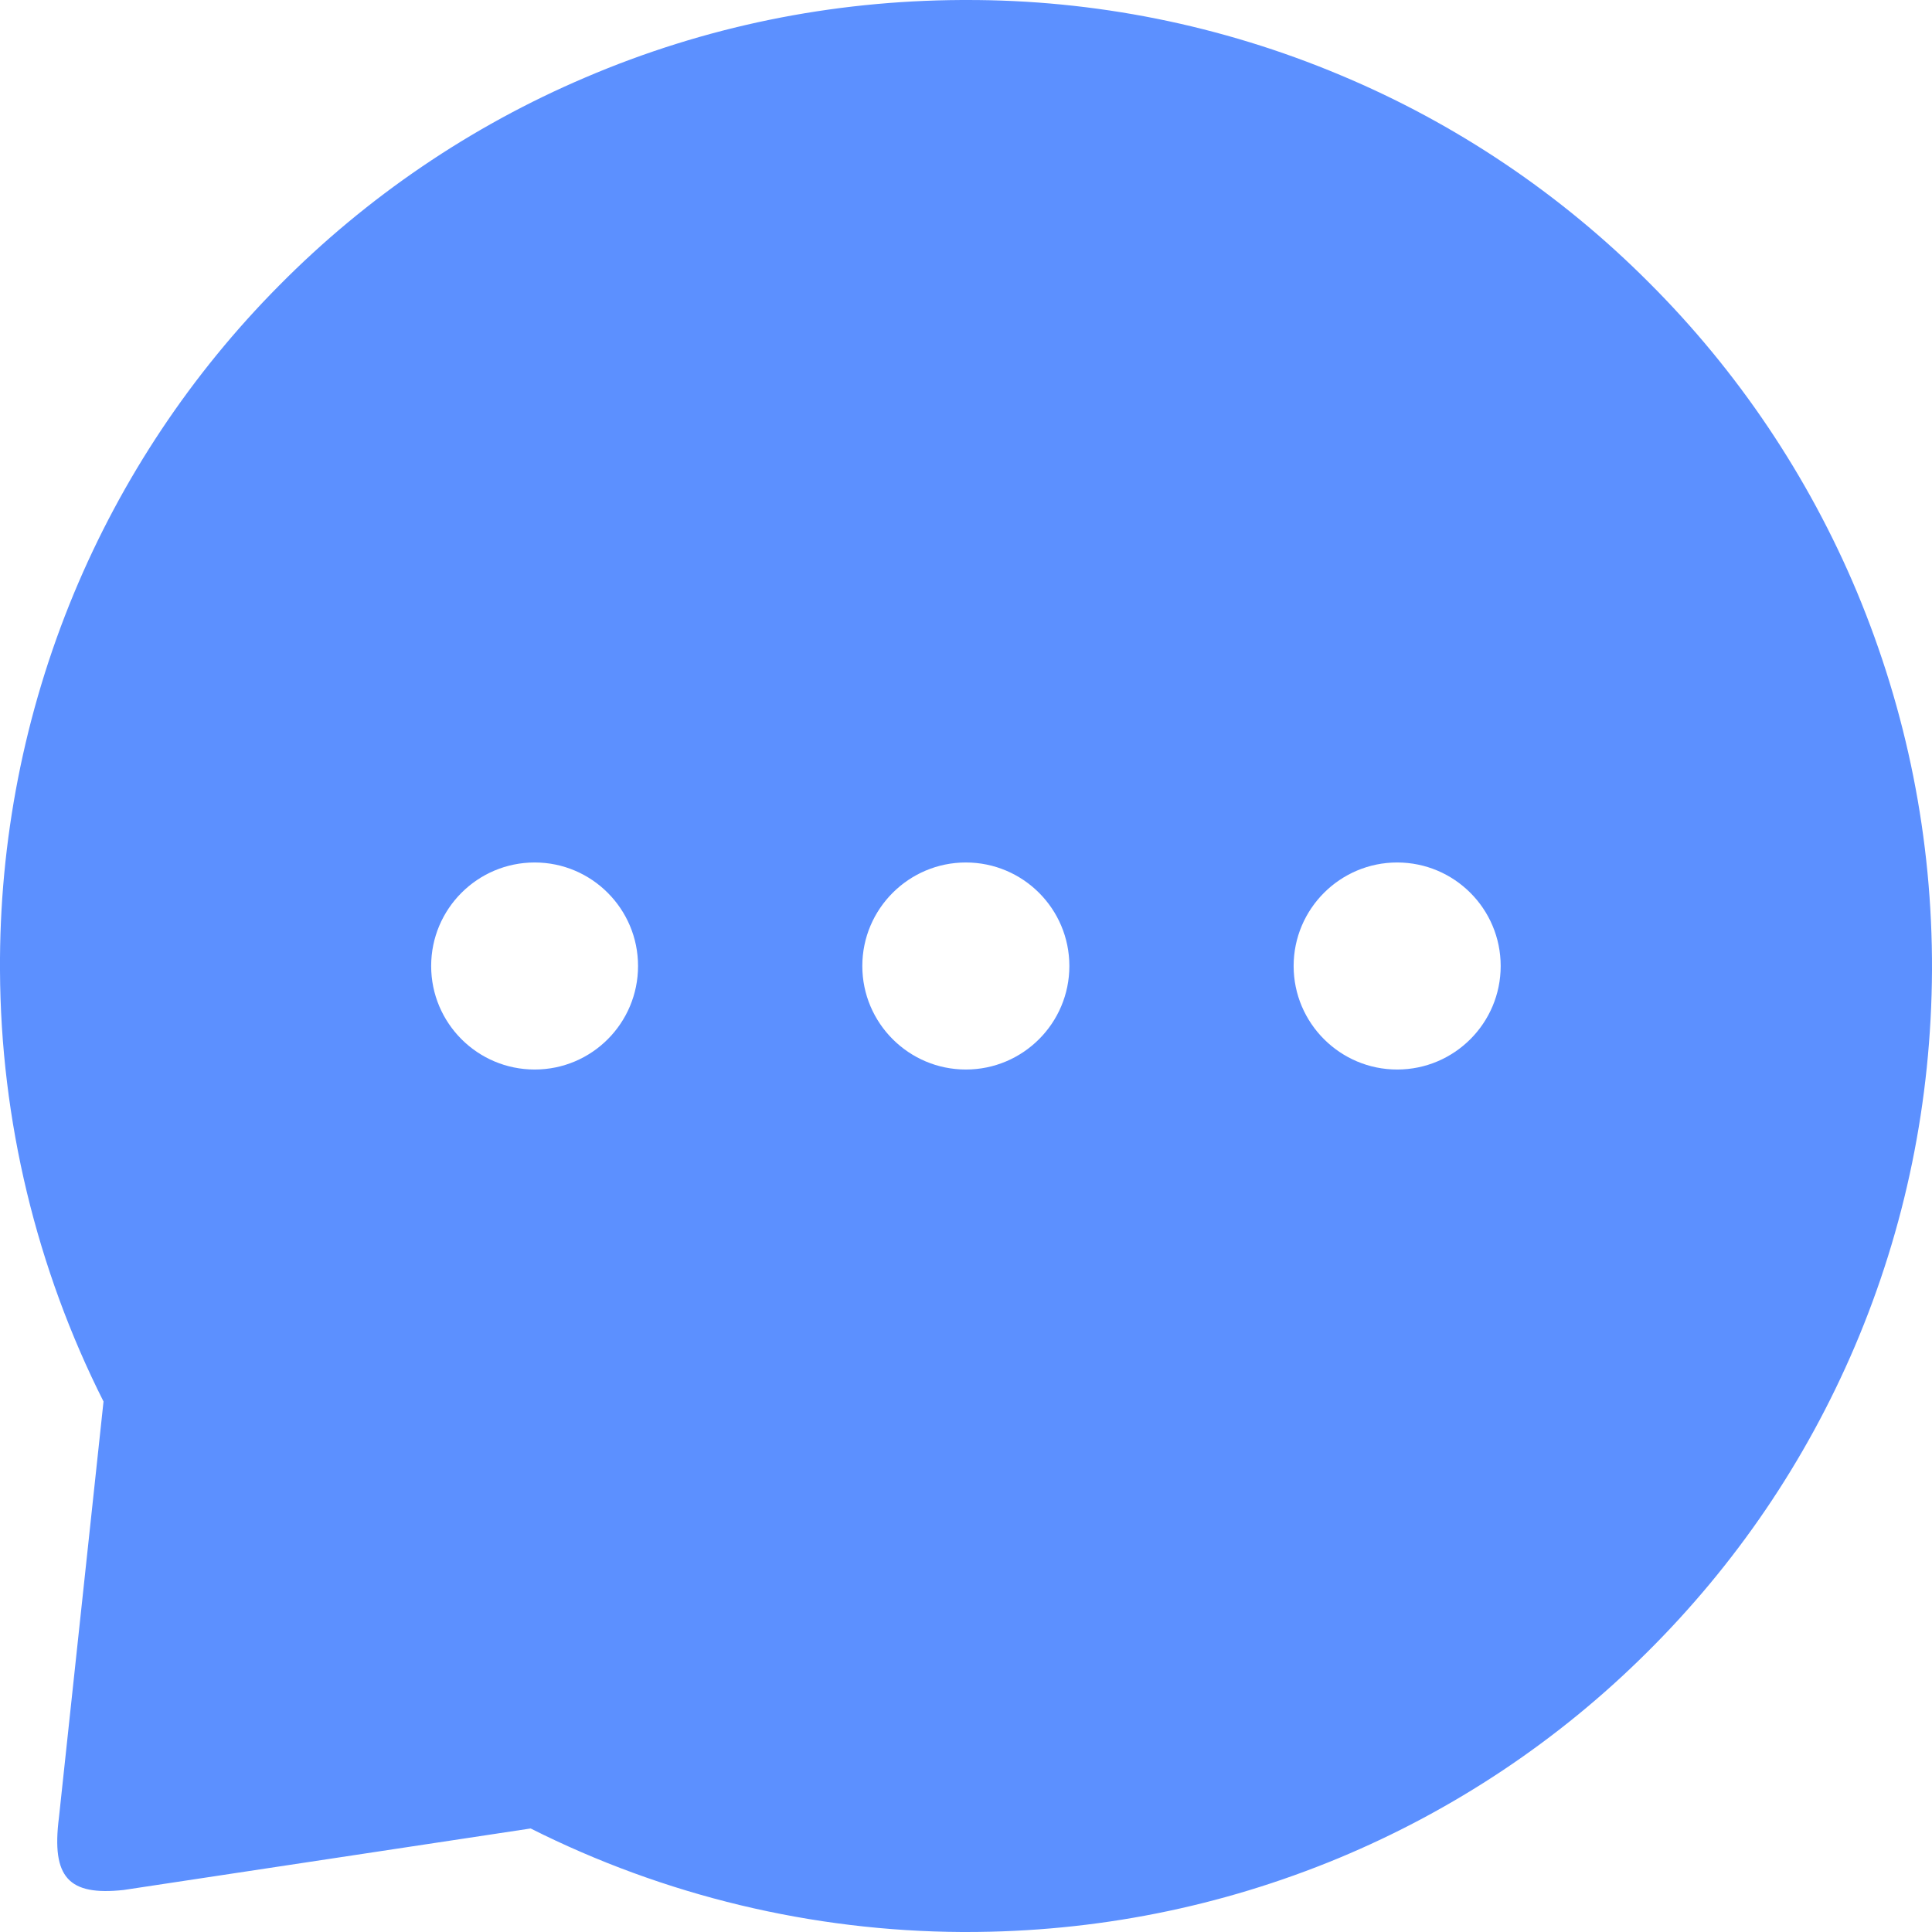
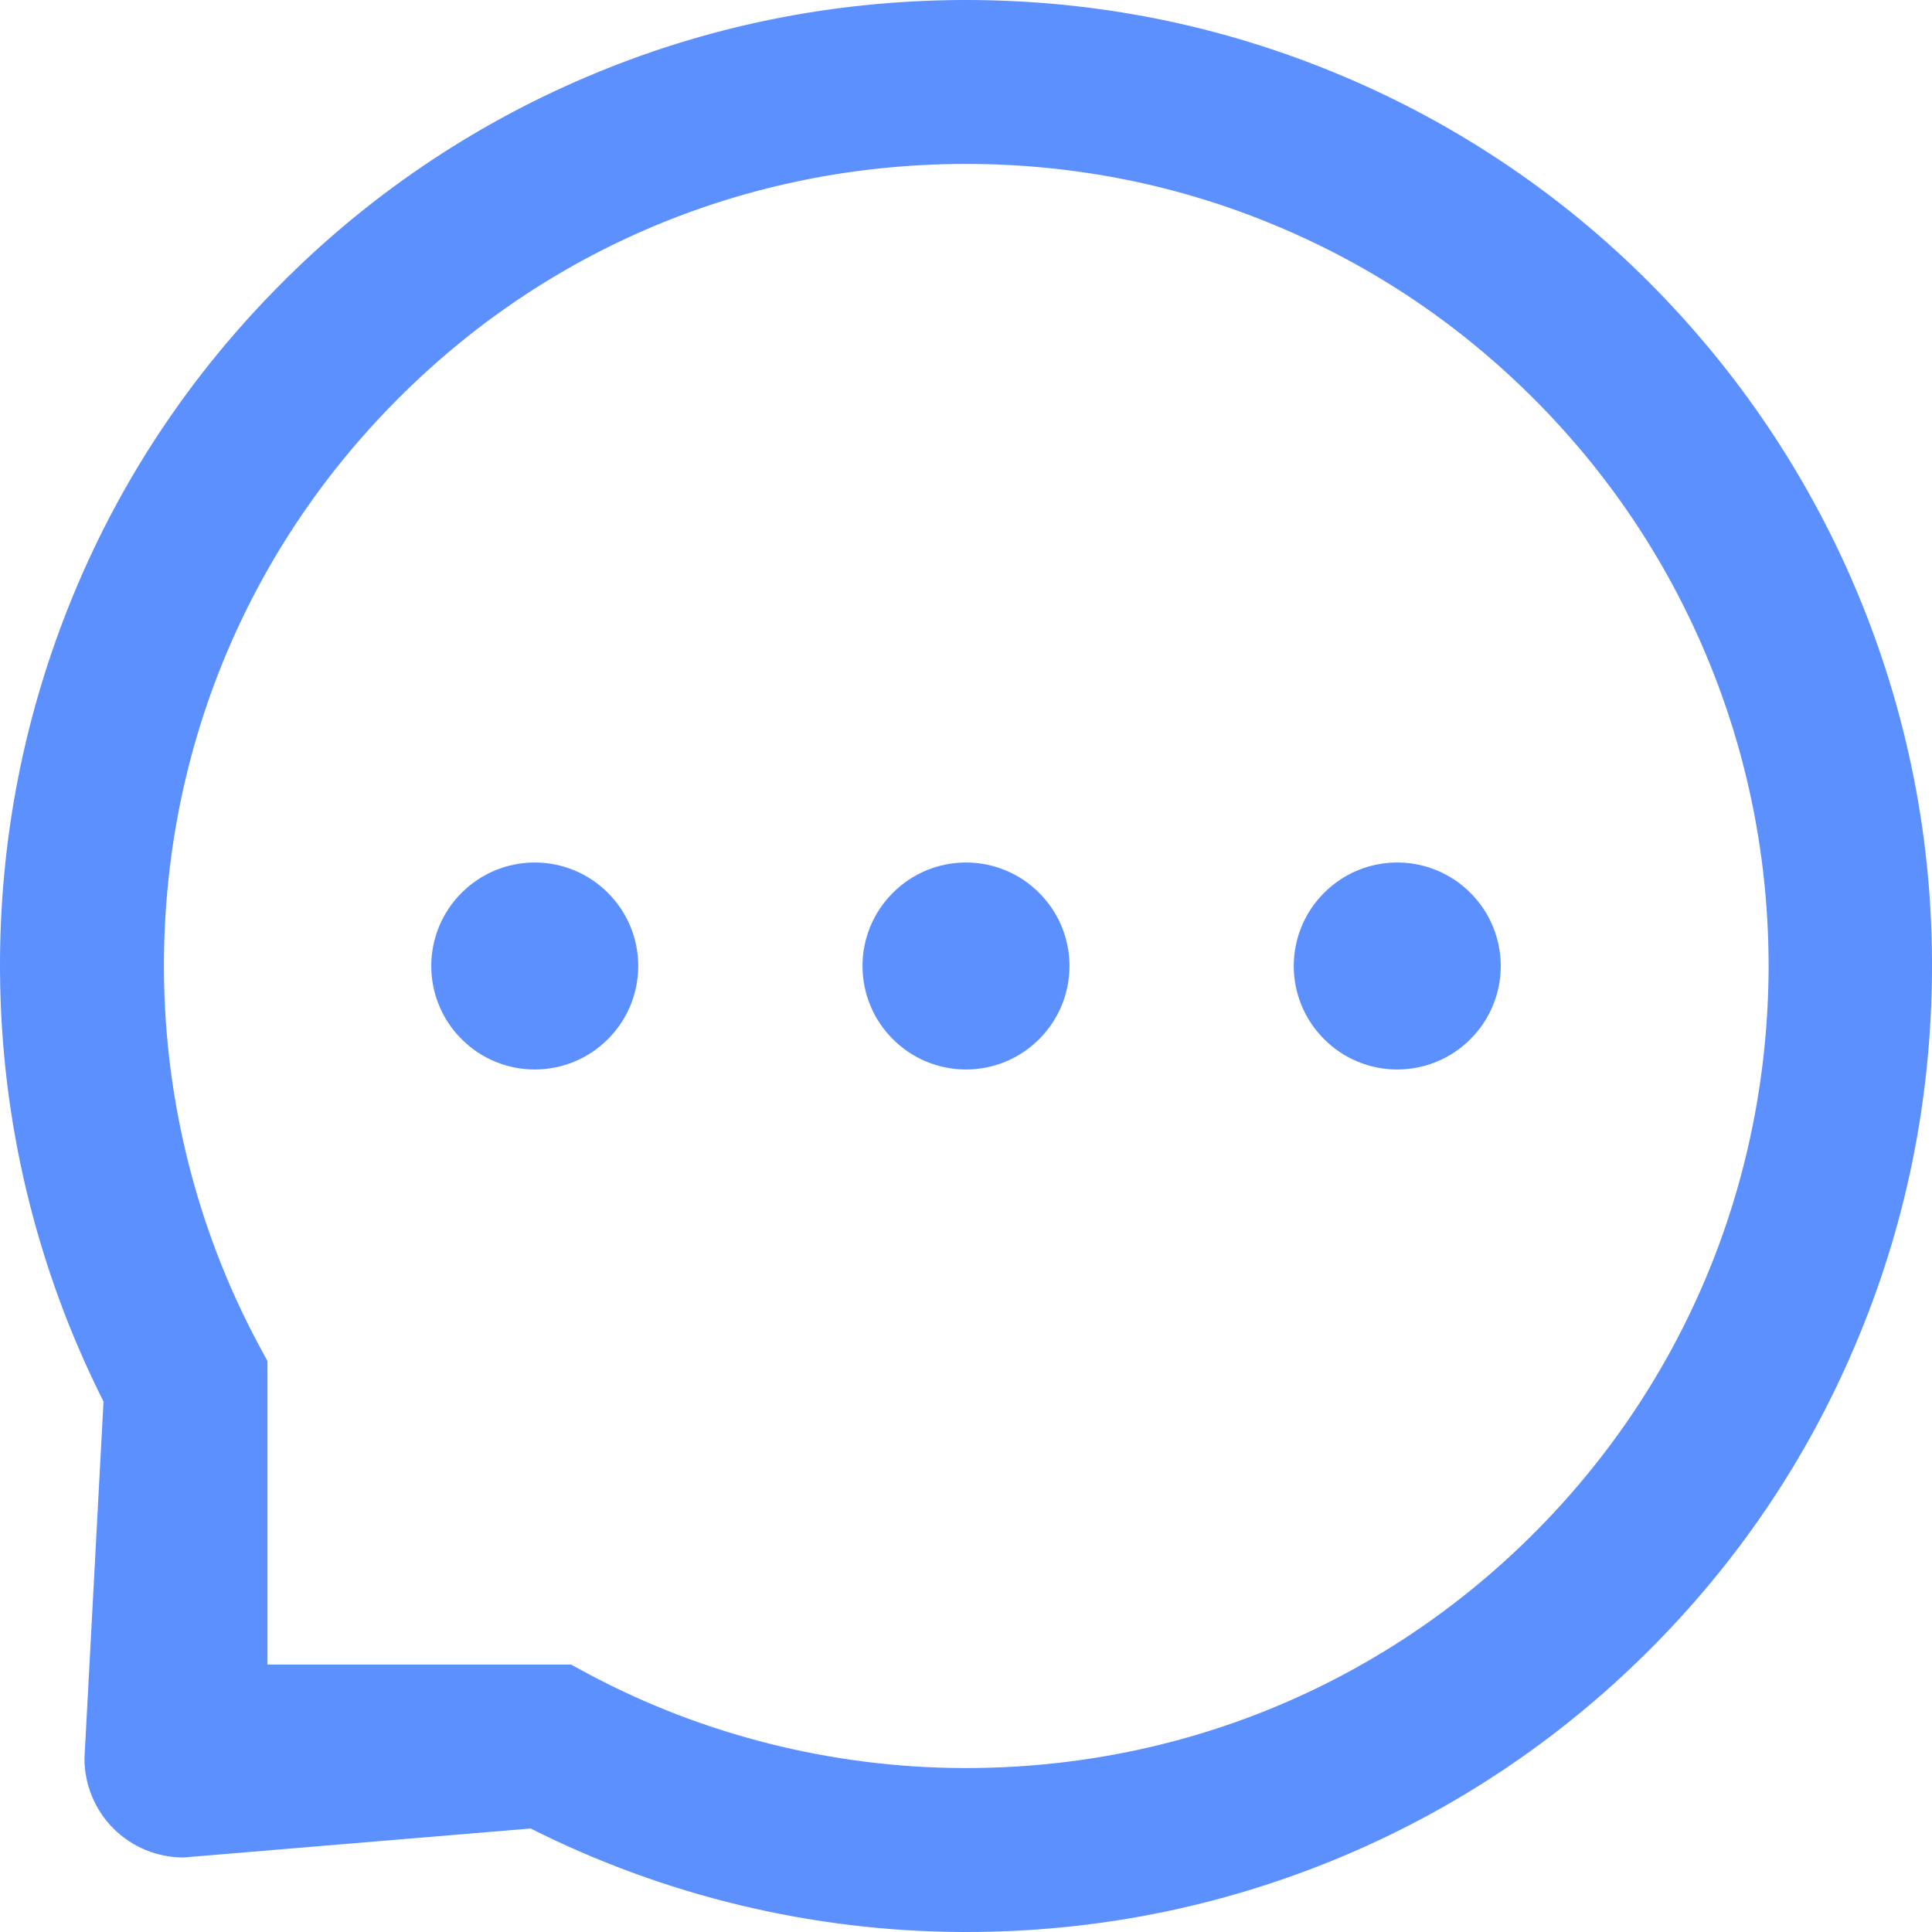
- <svg xmlns="http://www.w3.org/2000/svg" width="12" height="12" viewBox="0 0 12 12" fill="none">
-   <path d="M11.533 3.675C11.232 2.958 10.794 2.306 10.243 1.756C9.694 1.205 9.042 0.766 8.324 0.466C7.588 0.157 6.798 -0.002 5.999 1.23339e-05H5.973C5.161 0.004 4.375 0.165 3.636 0.481C2.924 0.784 2.278 1.223 1.734 1.773C1.189 2.322 0.756 2.972 0.459 3.686C0.151 4.428 -0.005 5.225 0 6.028C0.004 6.958 0.227 7.88 0.643 8.705L0.366 11.29C0.319 11.662 0.426 11.776 0.768 11.739L3.296 11.357C4.127 11.775 5.044 11.995 5.974 12H6.002C6.805 12 7.582 11.845 8.315 11.541C9.029 11.244 9.679 10.811 10.227 10.266C10.78 9.718 11.215 9.078 11.52 8.364C11.835 7.625 11.996 6.838 12 6.027C12.003 5.211 11.844 4.42 11.533 3.675ZM3.321 6.643C2.966 6.643 2.678 6.355 2.678 6C2.678 5.645 2.966 5.357 3.321 5.357C3.675 5.357 3.963 5.645 3.963 6C3.963 6.355 3.676 6.643 3.321 6.643ZM5.999 6.643C5.645 6.643 5.356 6.355 5.356 6C5.356 5.645 5.645 5.357 5.999 5.357C6.354 5.357 6.642 5.645 6.642 6C6.642 6.355 6.354 6.643 5.999 6.643ZM8.678 6.643C8.324 6.643 8.035 6.355 8.035 6C8.035 5.645 8.324 5.357 8.678 5.357C9.033 5.357 9.321 5.645 9.321 6C9.321 6.355 9.033 6.643 8.678 6.643Z" fill="#5C90FF" />
+ <svg xmlns="http://www.w3.org/2000/svg" width="14" height="14" viewBox="0 0 14 14" fill="none">
+   <path d="M6.25 7C6.25 7.199 6.329 7.39 6.47 7.53C6.61 7.671 6.801 7.75 7 7.75C7.199 7.75 7.39 7.671 7.53 7.53C7.671 7.39 7.75 7.199 7.75 7C7.75 6.801 7.671 6.61 7.53 6.47C7.39 6.329 7.199 6.25 7 6.25C6.801 6.25 6.61 6.329 6.47 6.47C6.329 6.61 6.25 6.801 6.25 7ZM9.375 7C9.375 7.199 9.454 7.39 9.595 7.53C9.735 7.671 9.926 7.75 10.125 7.75C10.324 7.75 10.515 7.671 10.655 7.53C10.796 7.39 10.875 7.199 10.875 7C10.875 6.801 10.796 6.61 10.655 6.47C10.515 6.329 10.324 6.25 10.125 6.25C9.926 6.25 9.735 6.329 9.595 6.47C9.454 6.61 9.375 6.801 9.375 7ZM3.125 7C3.125 7.199 3.204 7.39 3.345 7.53C3.485 7.671 3.676 7.75 3.875 7.75C4.074 7.75 4.265 7.671 4.405 7.53C4.546 7.39 4.625 7.199 4.625 7C4.625 6.801 4.546 6.61 4.405 6.47C4.265 6.329 4.074 6.25 3.875 6.25C3.676 6.25 3.485 6.329 3.345 6.47C3.204 6.61 3.125 6.801 3.125 7ZM13.456 4.287C13.103 3.448 12.597 2.695 11.952 2.048C11.311 1.405 10.55 0.894 9.713 0.544C8.853 0.183 7.941 0 7 0H6.969C6.022 0.005 5.105 0.192 4.242 0.561C3.412 0.915 2.658 1.427 2.024 2.069C1.384 2.714 0.883 3.464 0.536 4.3C0.177 5.166 -0.005 6.086 8.86448e-05 7.033C0.005 8.118 0.262 9.187 0.75 10.156L0.612 12.742C0.612 12.932 0.687 13.115 0.822 13.25C0.957 13.385 1.14 13.46 1.33 13.46L3.845 13.25C4.815 13.738 5.884 13.995 6.969 14H7.002C7.938 14 8.845 13.819 9.7 13.464C10.533 13.118 11.291 12.613 11.931 11.977C12.577 11.338 13.085 10.591 13.439 9.758C13.808 8.895 13.995 7.978 14 7.031C14.005 6.08 13.82 5.156 13.456 4.287ZM11.095 11.131C10 12.216 8.547 12.812 7 12.812H6.974C6.031 12.808 5.095 12.573 4.269 12.133L4.138 12.062H1.938V9.863L1.867 9.731C1.427 8.905 1.192 7.969 1.188 7.027C1.181 5.469 1.777 4.006 2.869 2.905C3.959 1.803 5.417 1.194 6.975 1.188H7.002C7.783 1.188 8.541 1.339 9.255 1.639C9.952 1.931 10.577 2.352 11.114 2.889C11.65 3.425 12.072 4.052 12.364 4.748C12.667 5.47 12.819 6.236 12.816 7.027C12.806 8.583 12.195 10.041 11.095 11.131Z" fill="#5C90FF" />
</svg>
